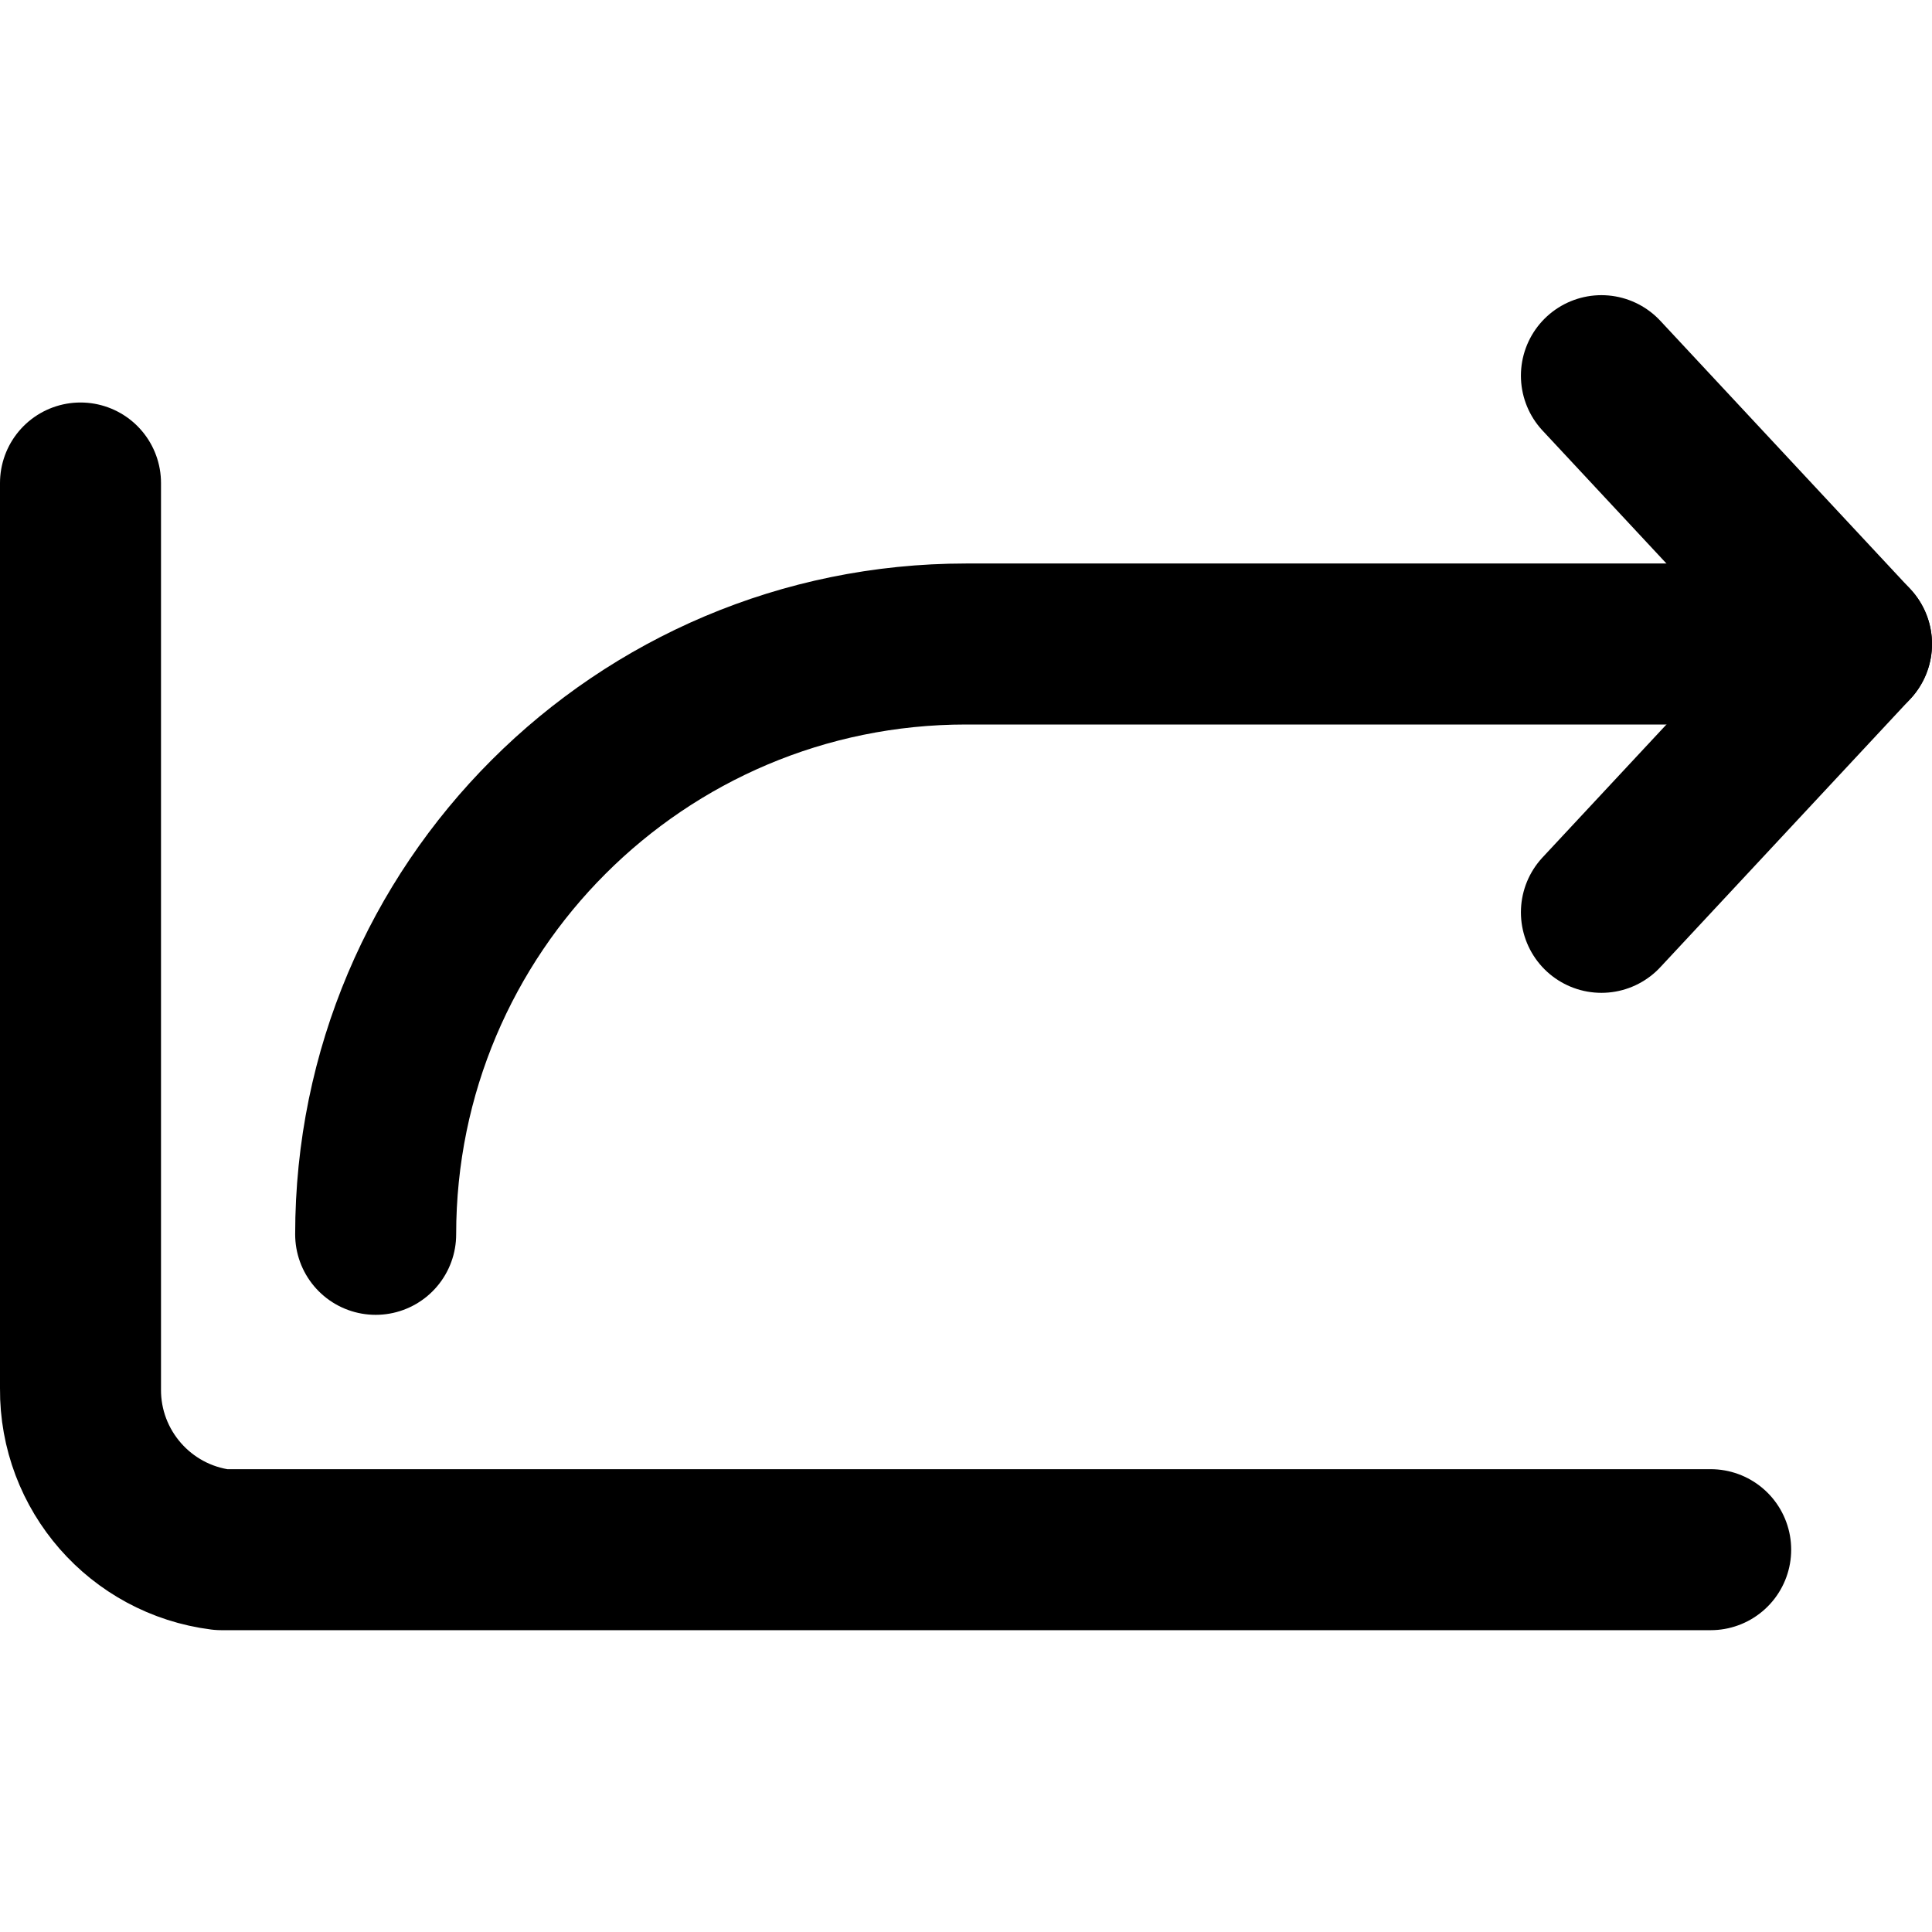
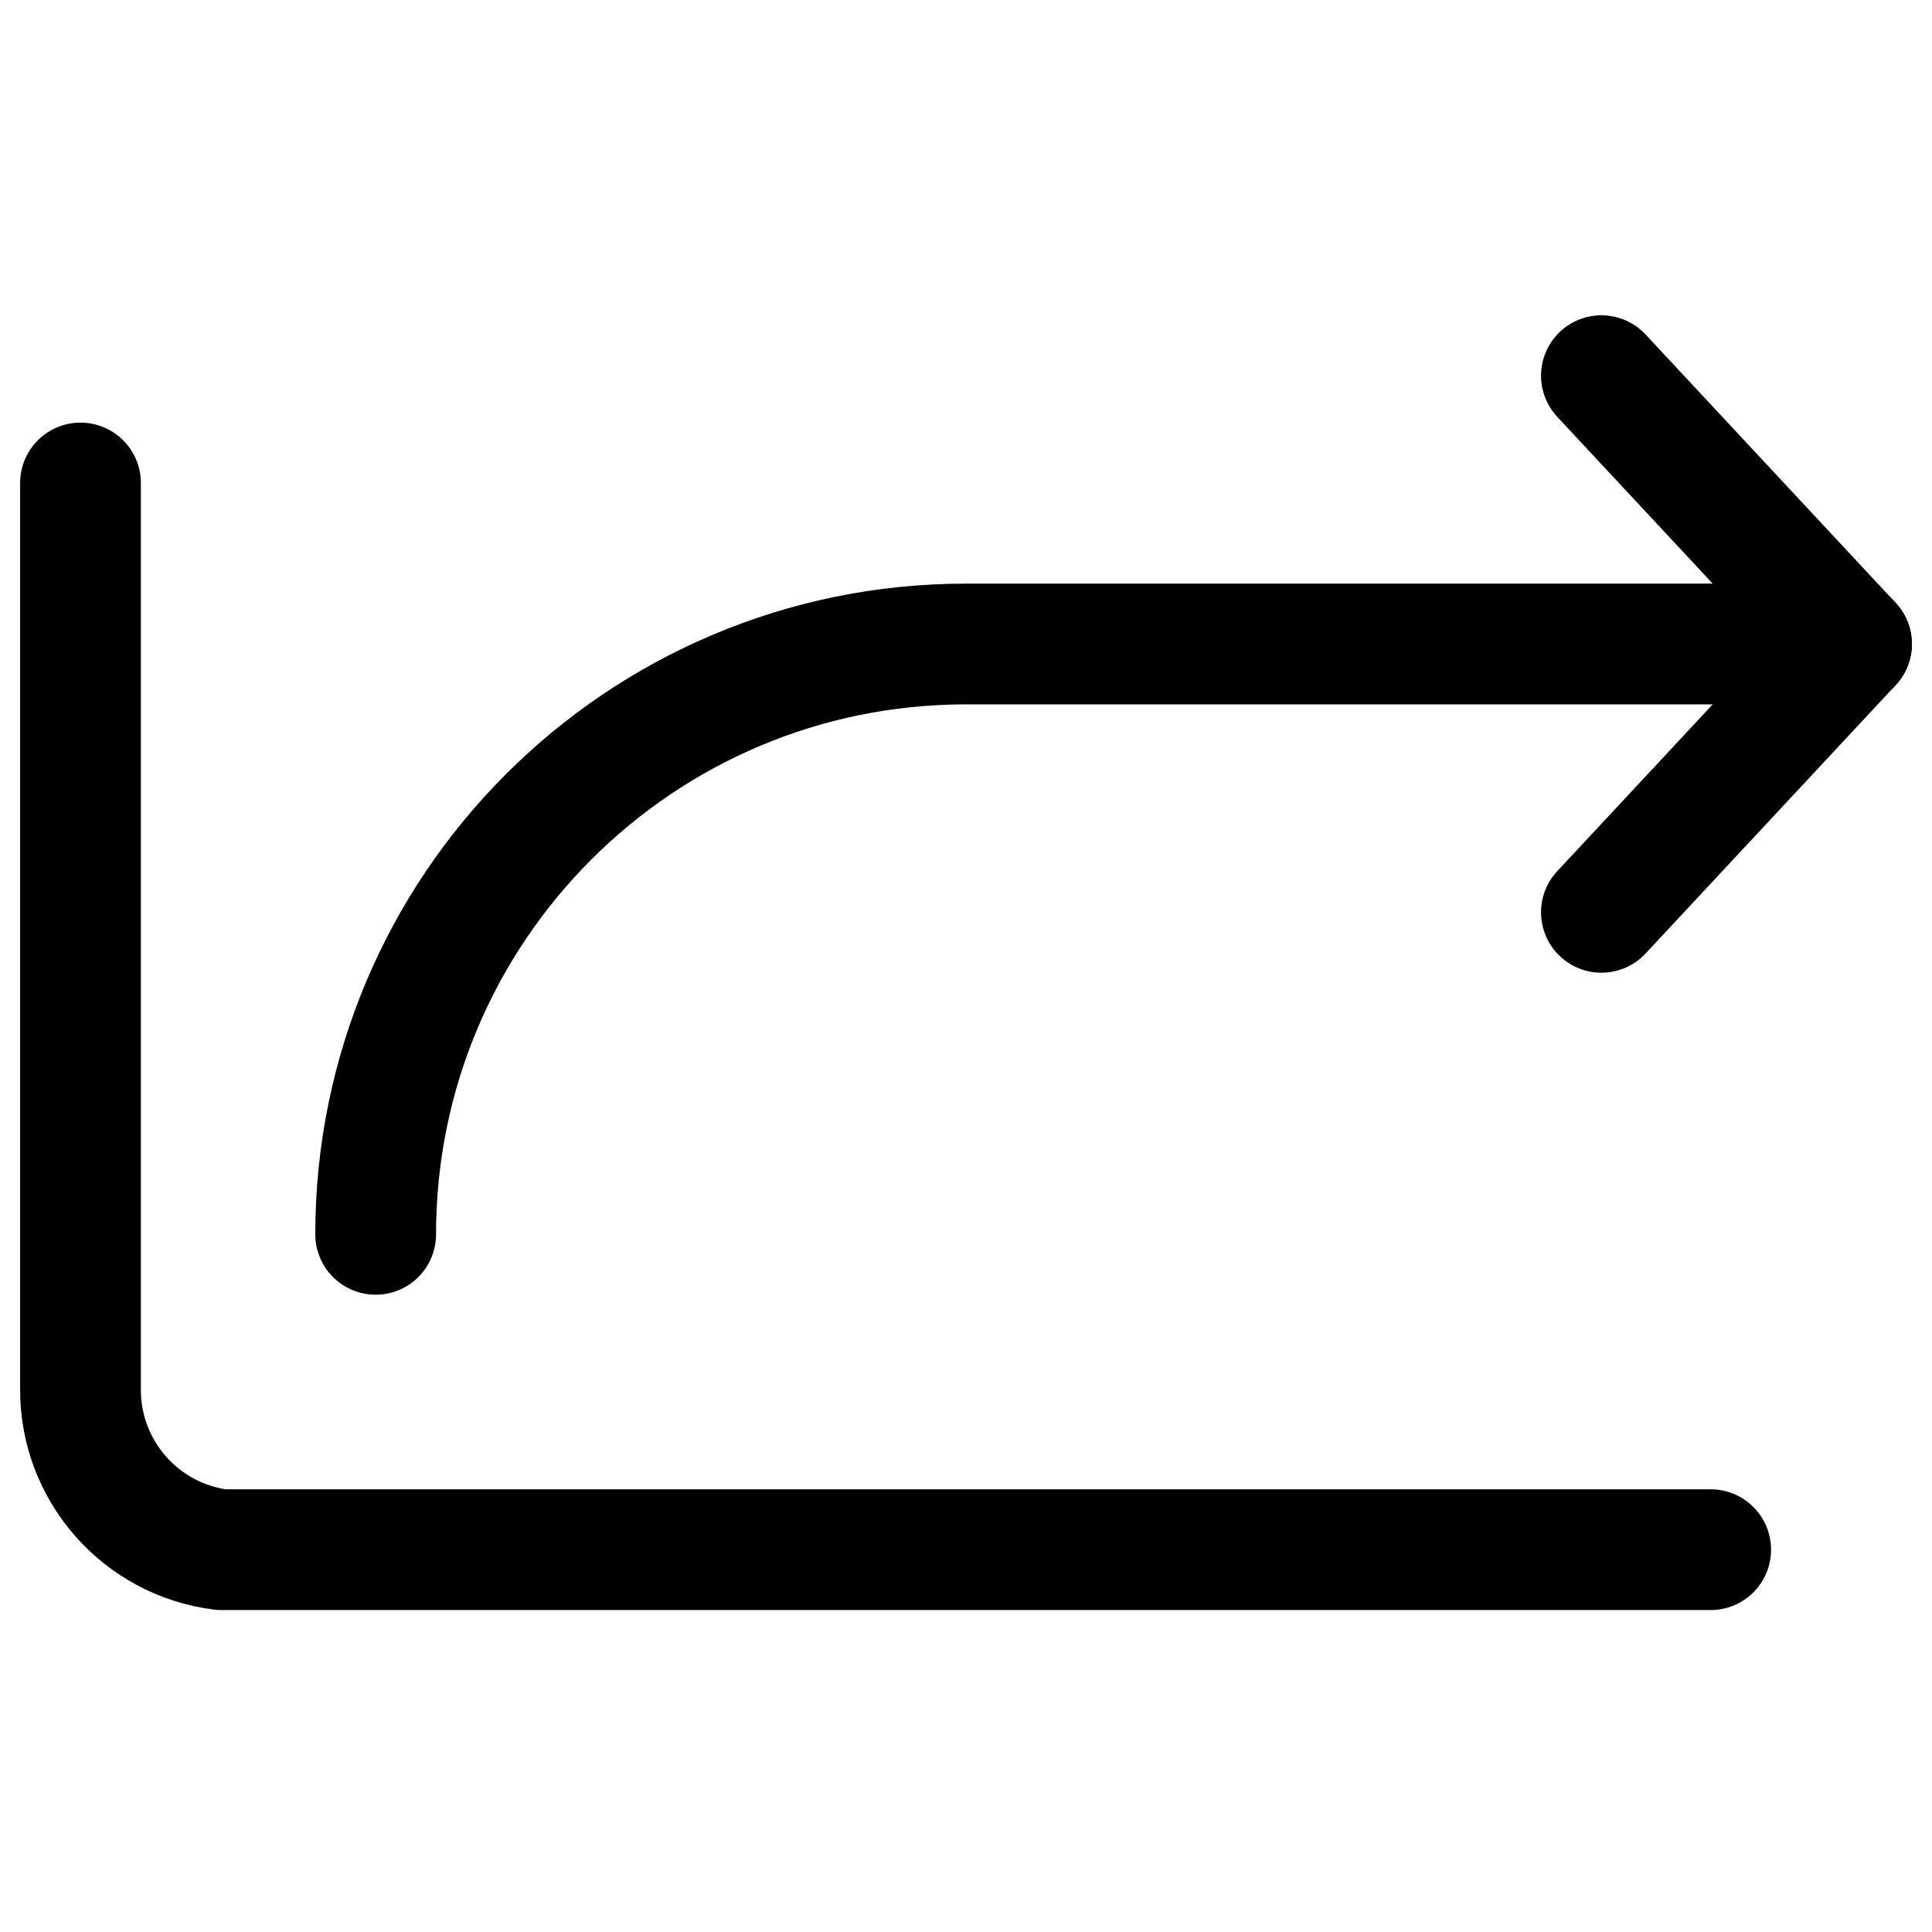
- <svg xmlns="http://www.w3.org/2000/svg" width="100%" height="100%" viewBox="0 -1.5 18 18" fill="none" stroke="currentColor" stroke-width="1.5" stroke-linecap="round" stroke-linejoin="round" overflow="visible">
+ <svg xmlns="http://www.w3.org/2000/svg" width="100%" height="100%" viewBox="0 -1.5 18 18" fill="none" stroke="currentColor" stroke-width="1.125" stroke-linecap="round" stroke-linejoin="round" overflow="visible">
  <path d="M15.938 12.938H2.062A1.5 1.5 0 0 1 0.75 11.438V3" />
  <path d="M3.5 10A5.5 5.5 0 0 1 9 4.5H17.25" />
  <path d="M14.92 2L17.25 4.5L14.92 7" />
</svg>
